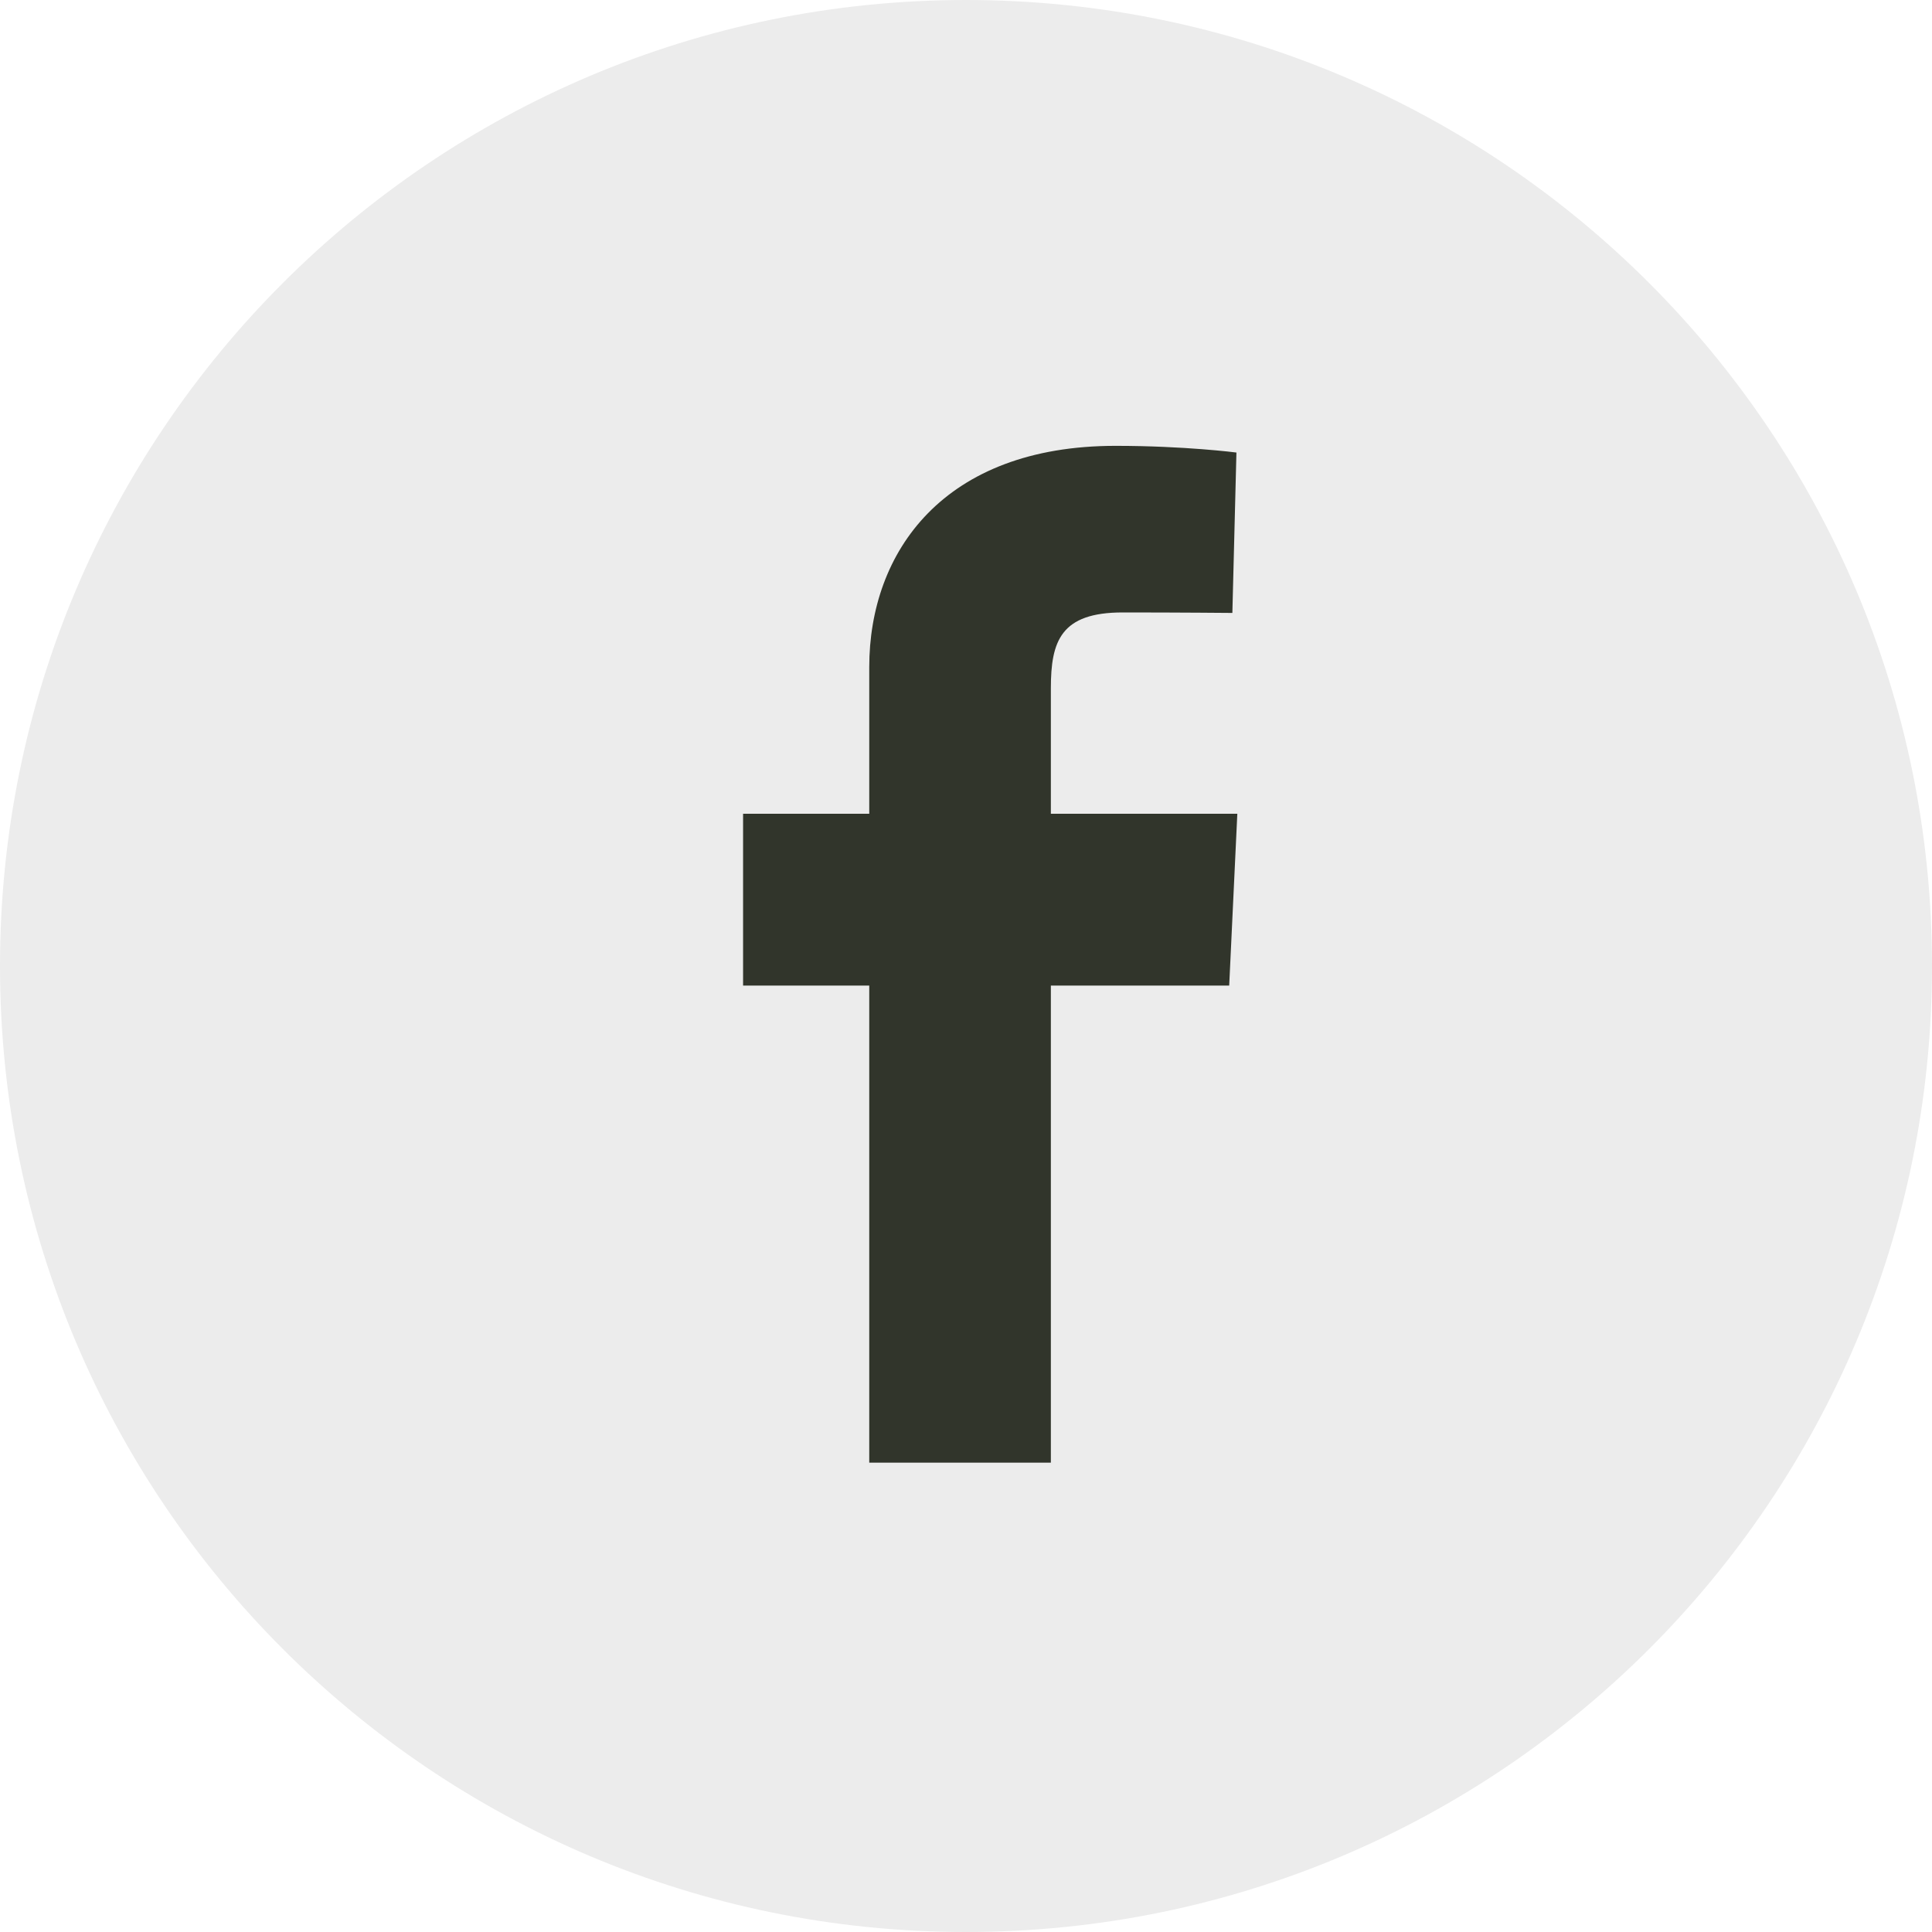
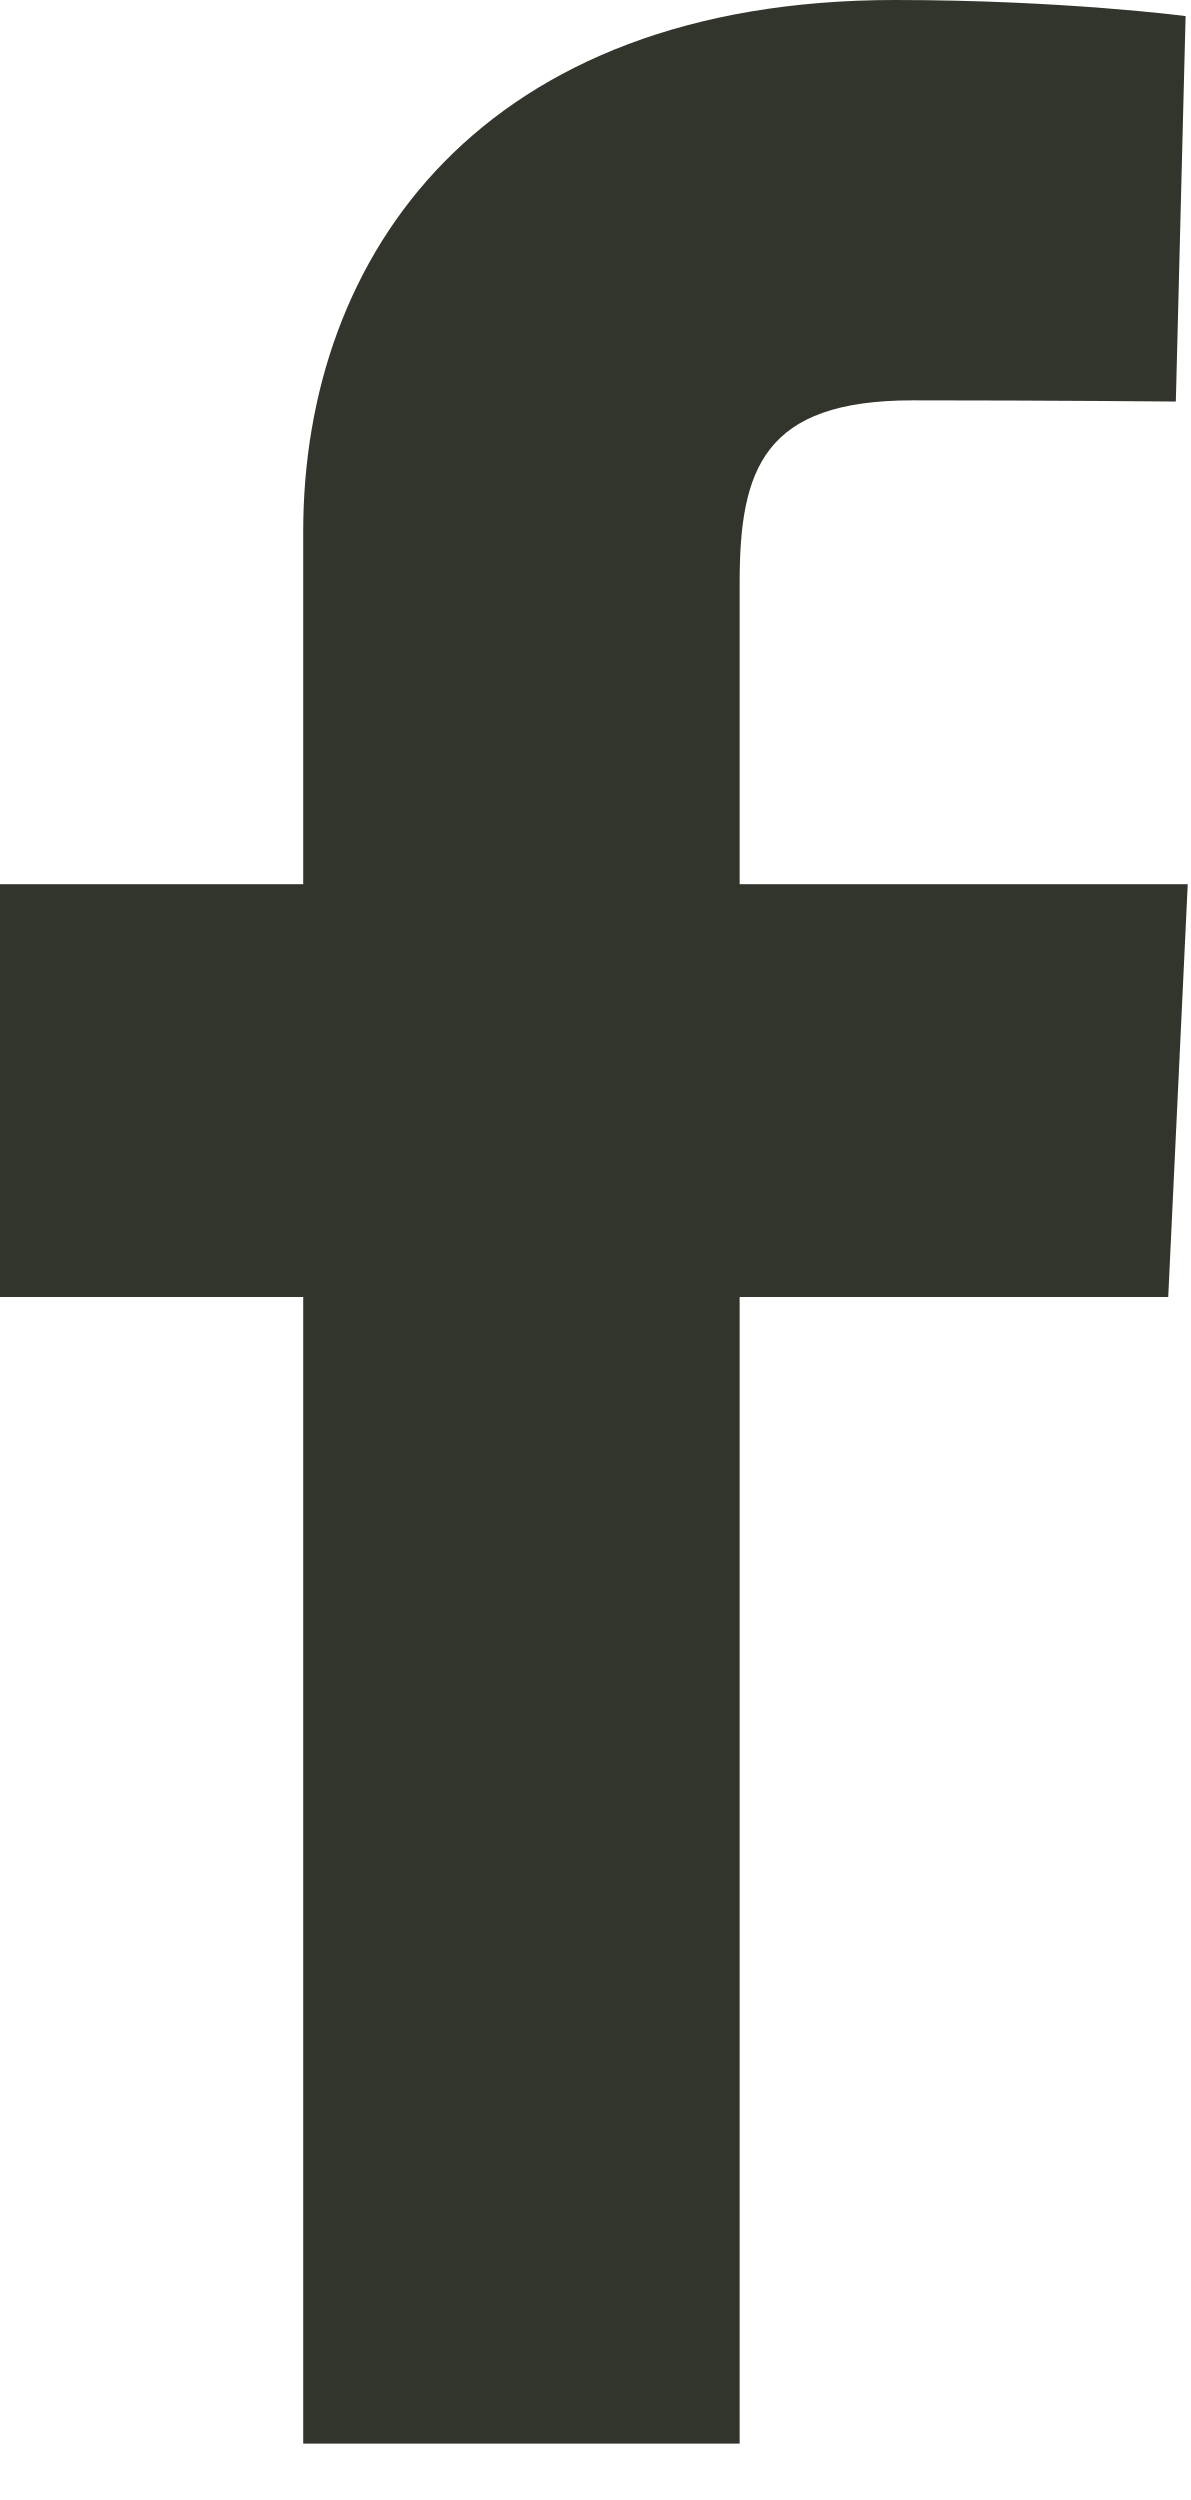
- <svg xmlns="http://www.w3.org/2000/svg" width="39" height="39" viewBox="0 0 39 39" fill="none">
-   <circle cx="19.5" cy="19.5" r="19.5" fill="#ECECEC" />
-   <path d="M17.547 29.526V19.895H15V16.427H17.547V13.465C17.547 11.138 19.051 9 22.518 9C23.921 9 24.959 9.135 24.959 9.135L24.877 12.373C24.877 12.373 23.819 12.363 22.664 12.363C21.414 12.363 21.213 12.939 21.213 13.895V16.427H24.977L24.813 19.895H21.213V29.526H17.547Z" fill="#31352B" />
+ <svg xmlns="http://www.w3.org/2000/svg" width="10" height="21" viewBox="0 0 10 21" fill="none">
+   <path d="M2.547 20.526V10.895H0V7.427H2.547V4.465C2.547 2.137 4.051 0 7.518 0C8.921 0 9.959 0.135 9.959 0.135L9.877 3.373C9.877 3.373 8.819 3.363 7.664 3.363C6.414 3.363 6.213 3.939 6.213 4.895V7.427H9.977L9.813 10.895H6.213V20.526H2.547Z" fill="#31352B" />
</svg>
